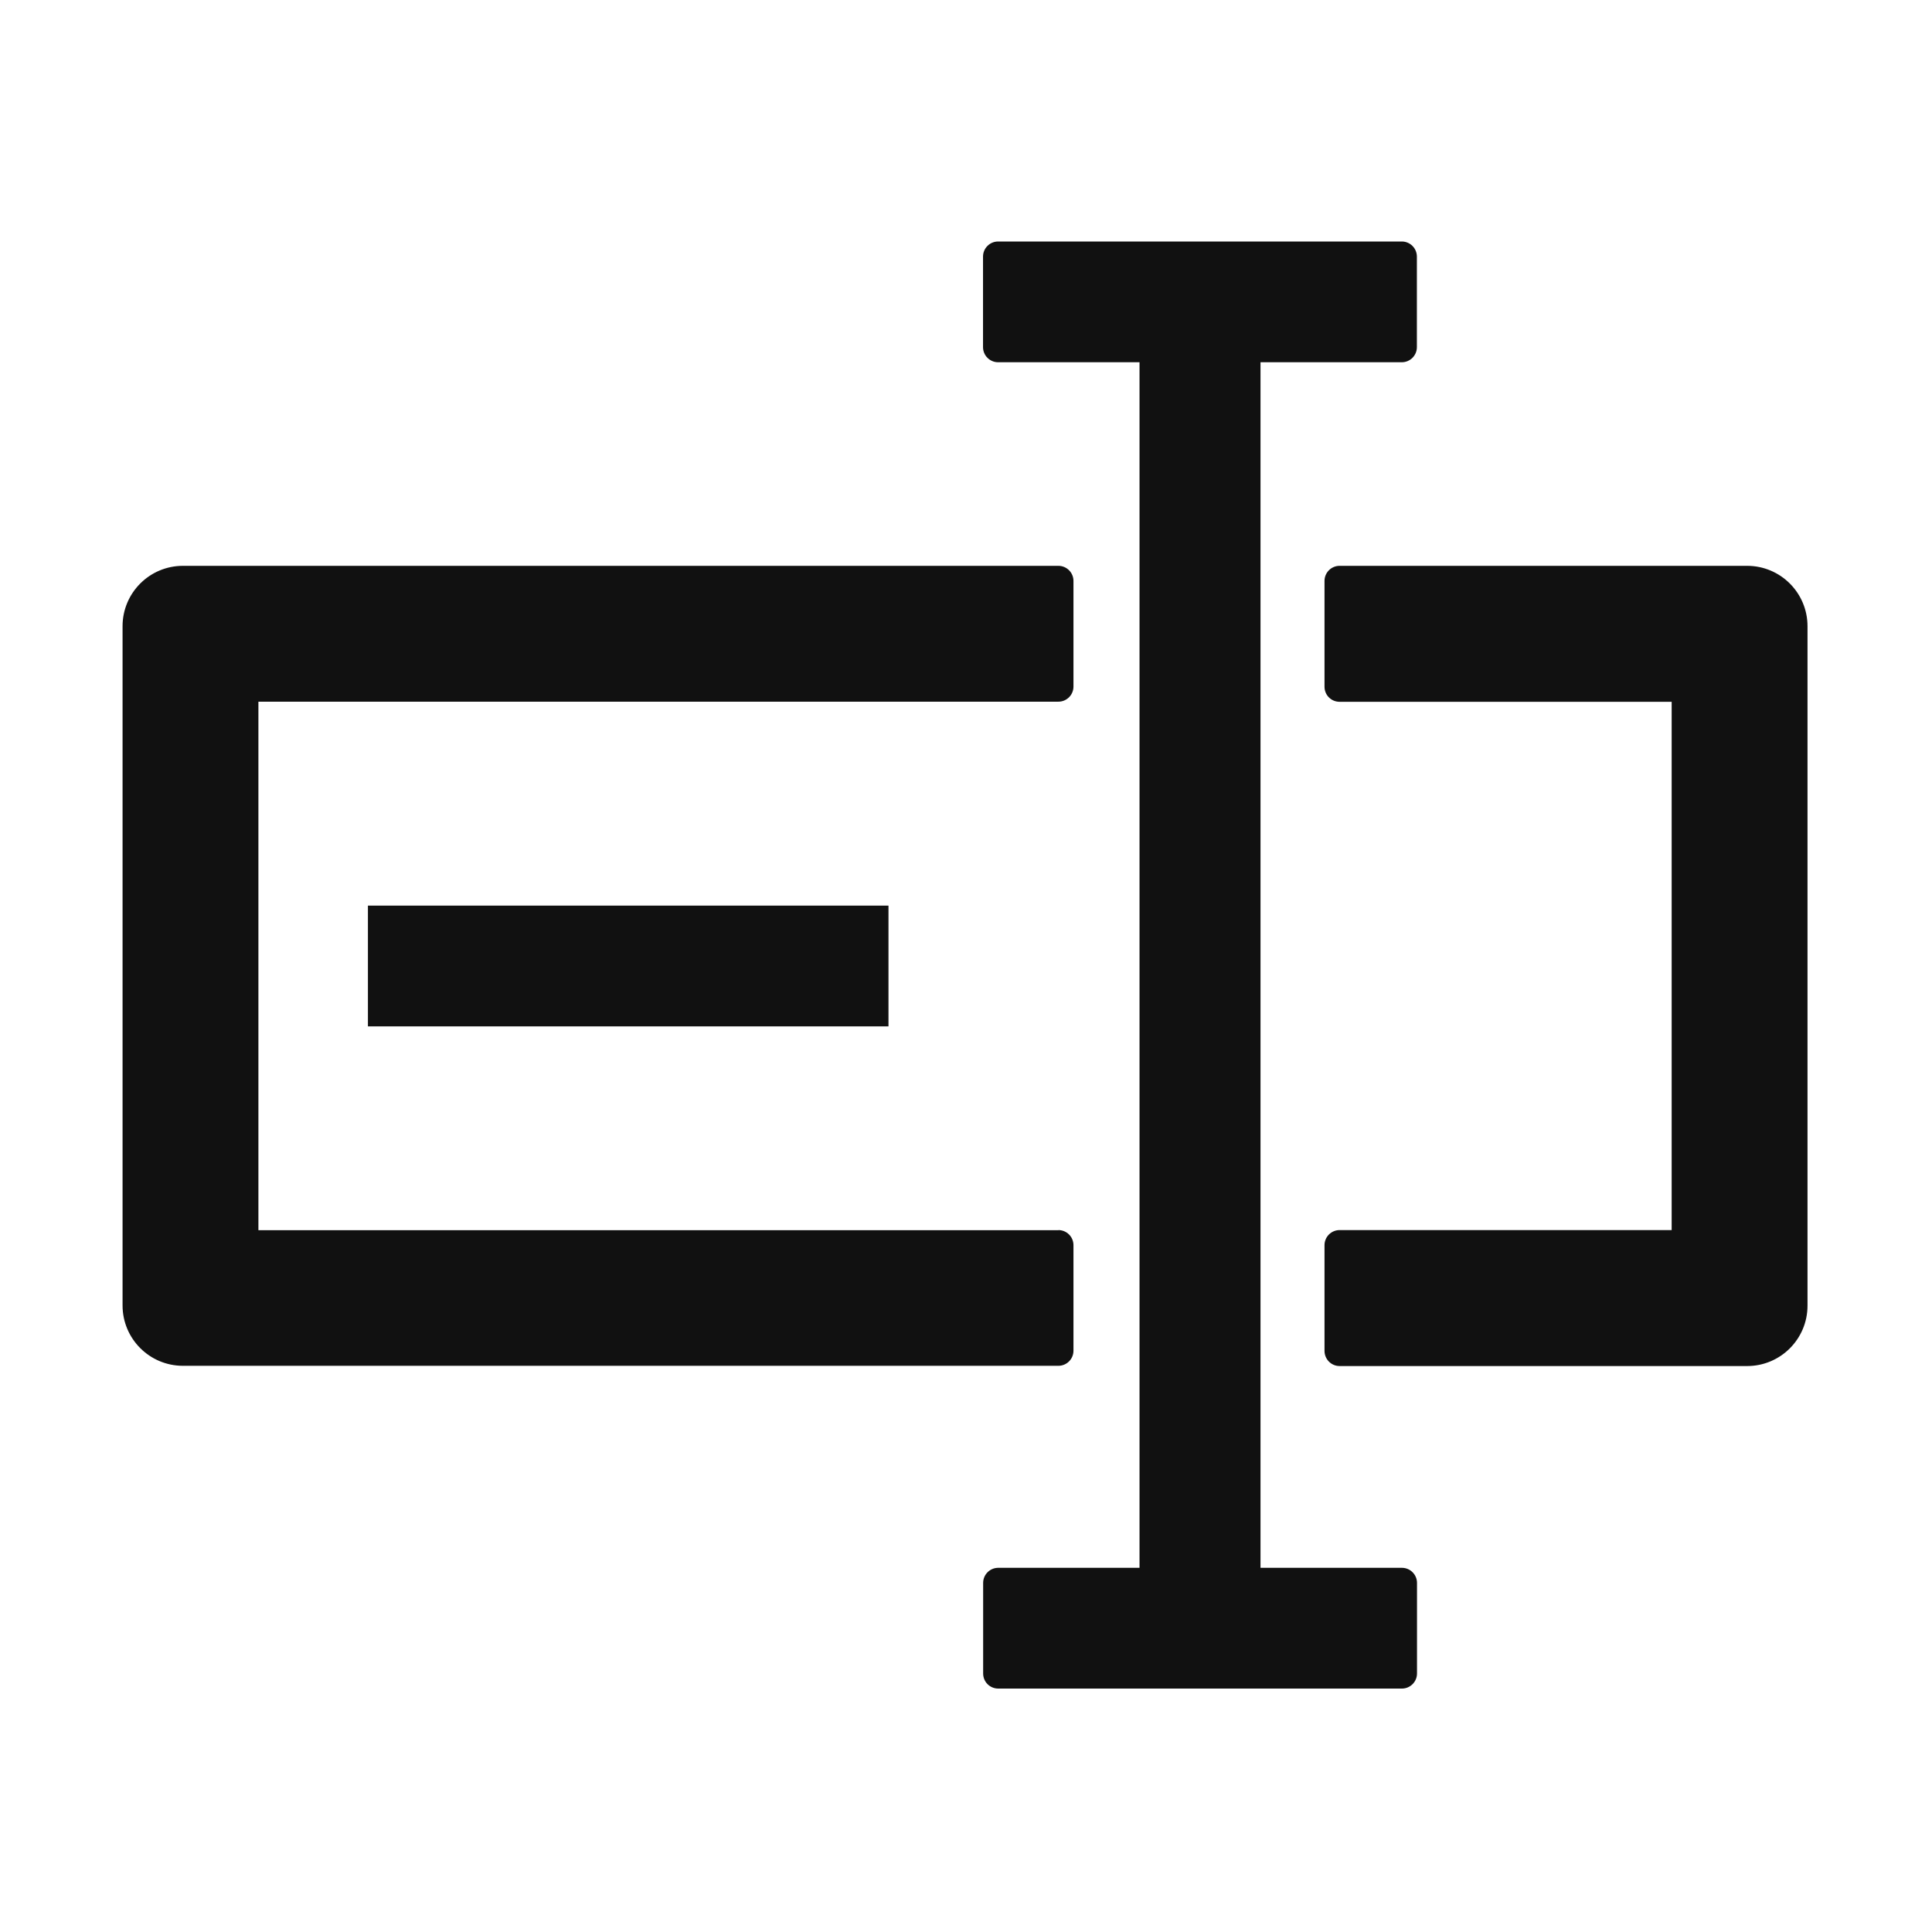
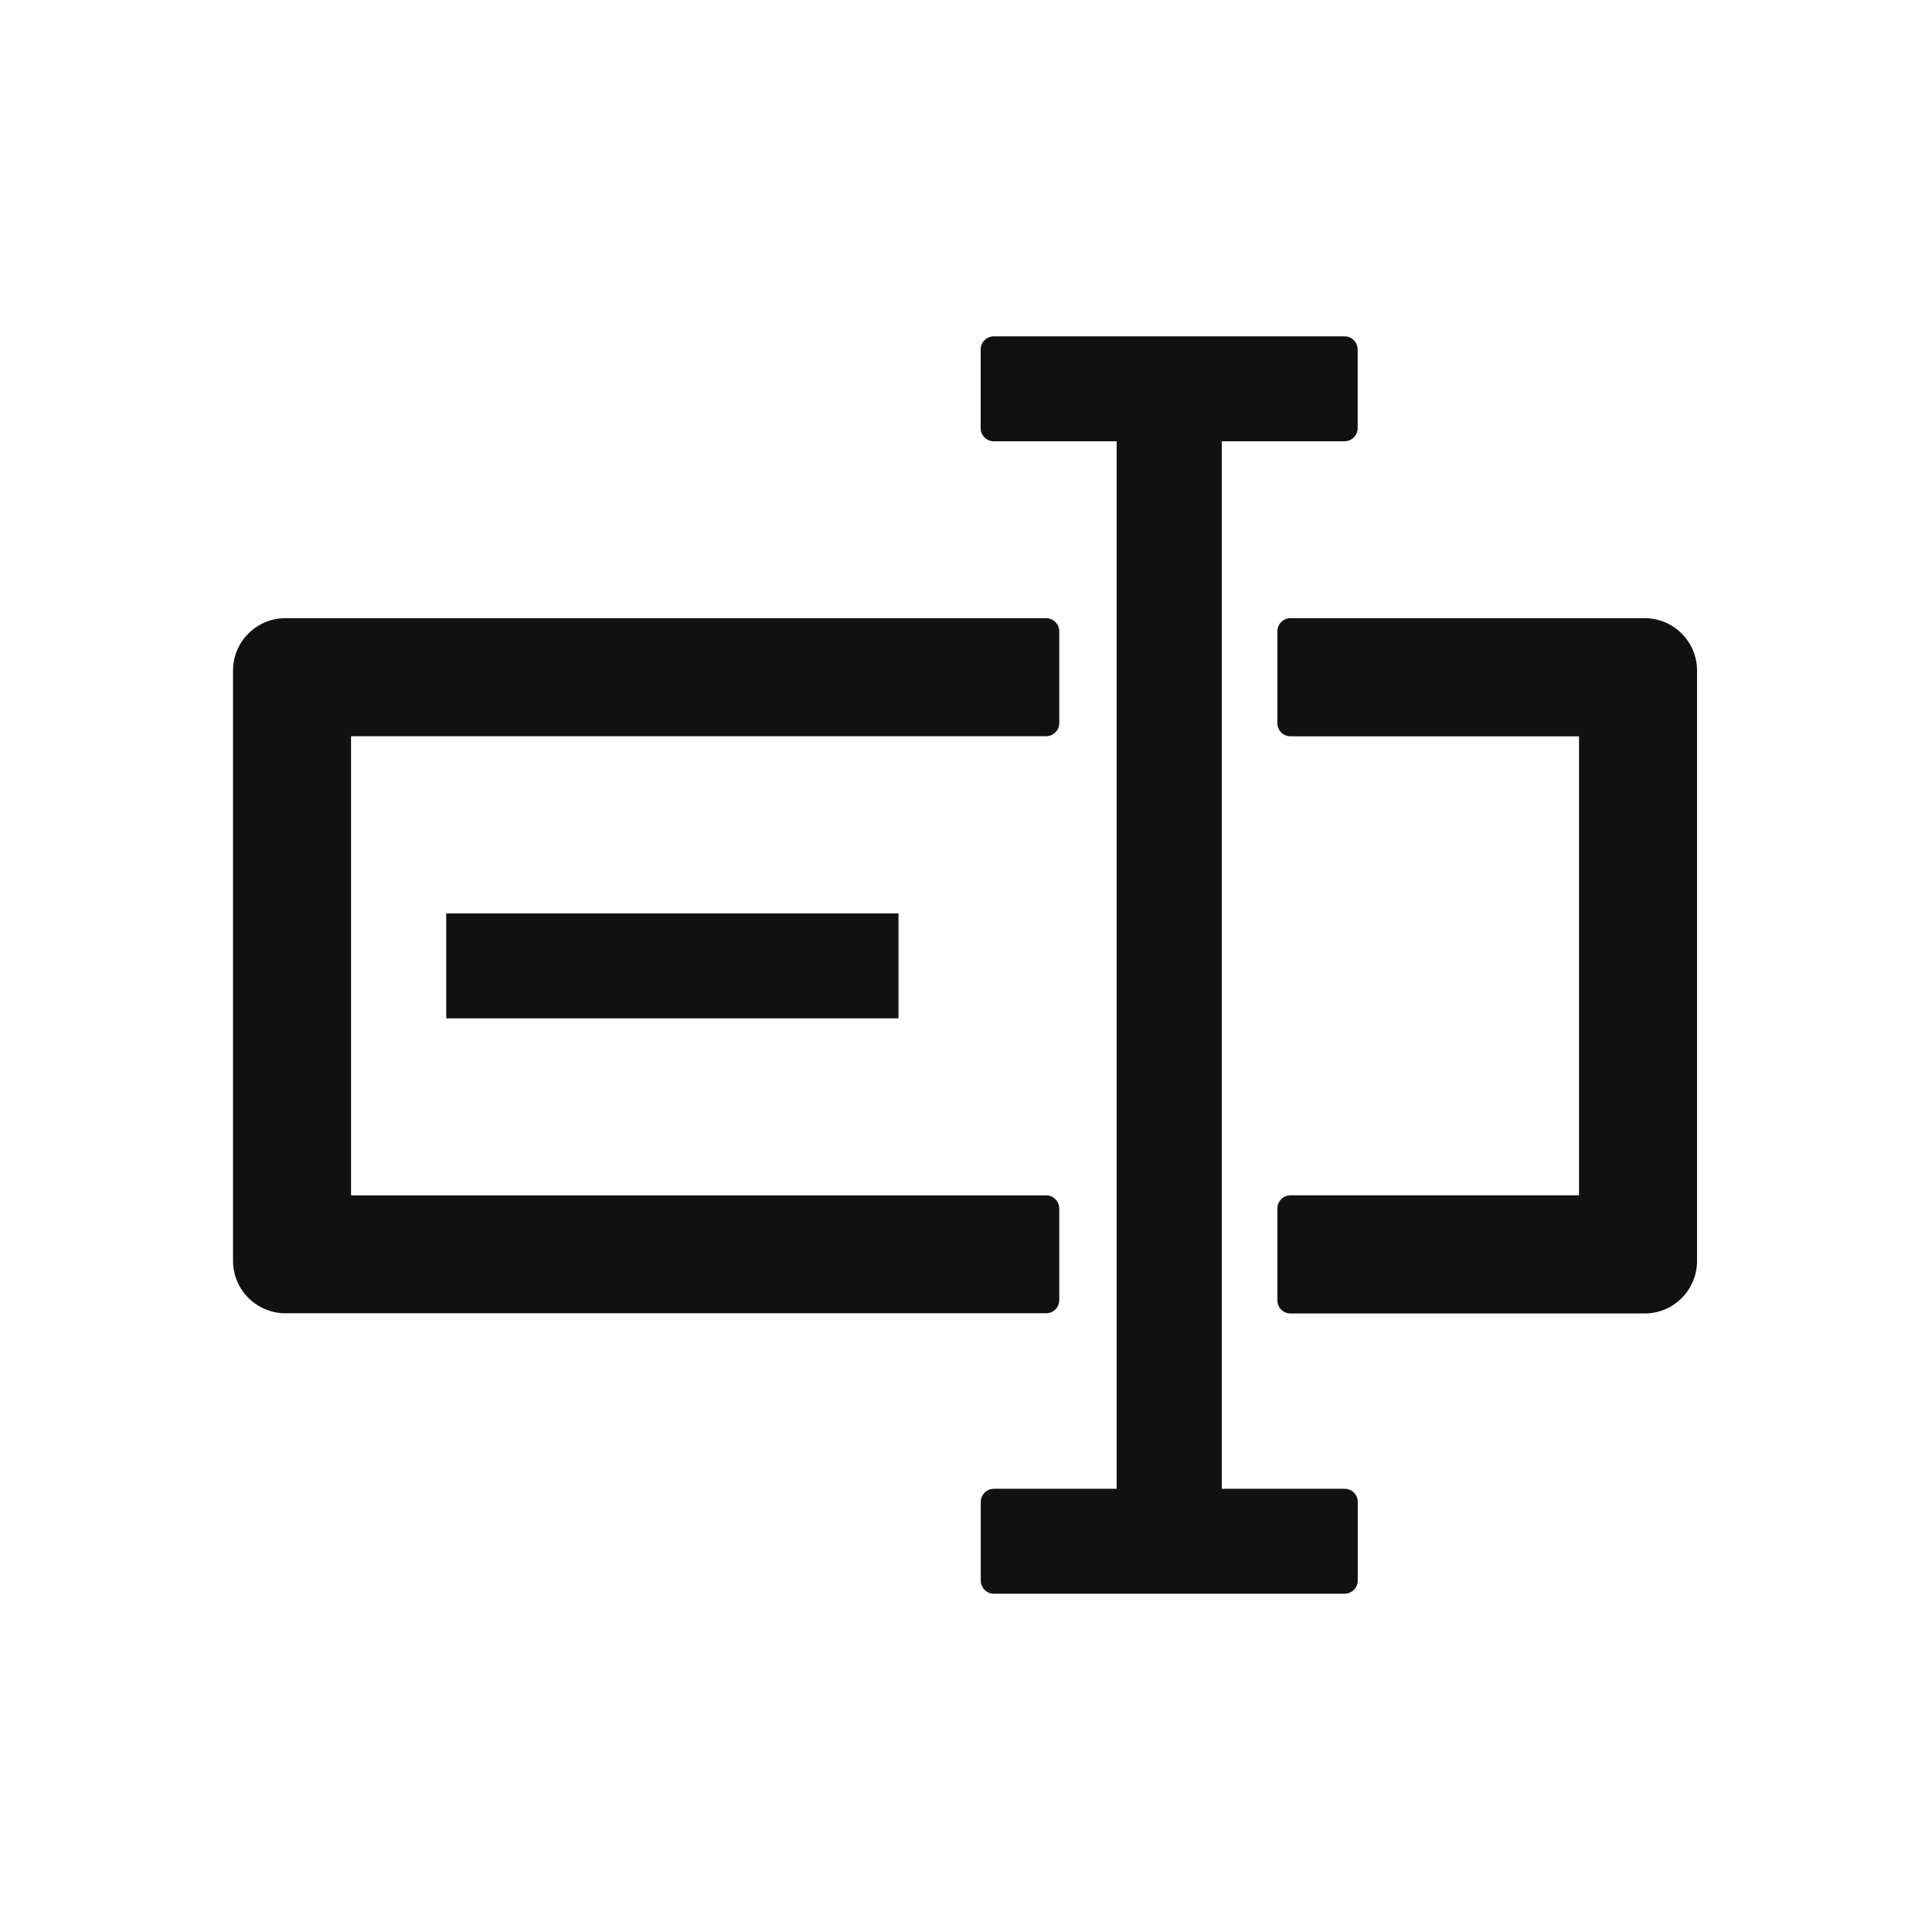
- <svg xmlns="http://www.w3.org/2000/svg" t="1779617131531" class="icon" viewBox="0 0 1024 1024" version="1.1" p-id="47586" width="128" height="128">
-   <path d="M561.024 652.032H136.96V371.904h424a8 8 0 0 0 8-8v-56a8 8 0 0 0-8-8h-464a32 32 0 0 0-32 32v360a32 32 0 0 0 32 32h464a8 8 0 0 0 8-7.936v-56.064a8 8 0 0 0-8-7.936z m140.992-344.064v56c0 4.48 3.584 8 8 8h176v280h-176a8 8 0 0 0-8 8.064v55.936c0 4.48 3.584 8.064 8 8.064h216a32 32 0 0 0 32-32V331.904a32 32 0 0 0-32-32h-216a8 8 0 0 0-8 8zM668.032 192h74.944a8 8 0 0 0 8-8v-48A8 8 0 0 0 743.04 128H529.024a8 8 0 0 0-8 8v48c0 4.416 3.584 8 8 8h74.944v638.976H529.088a8 8 0 0 0-8 8v48c0 4.48 3.584 8 8 8h213.952a8 8 0 0 0 8-8v-48a8 8 0 0 0-8-8h-74.944V192zM194.944 480h275.968v64H195.008v-64z" fill="#111111" p-id="47587">
- 	</path>
+ <svg xmlns="http://www.w3.org/2000/svg" t="1779617131531" class="icon" viewBox="0 0 1024 1024" version="1.1" p-id="47586" width="128" height="128" id="svg1">
+   <defs id="defs1" />
+   <path d="M 554.53,633.607 H 186.061 V 390.204 H 554.474 a 6.951,6.951 0 0 0 6.951,-6.951 v -48.658 a 6.951,6.951 0 0 0 -6.951,-6.951 H 151.305 a 27.805,27.805 0 0 0 -27.805,27.805 v 312.804 a 27.805,27.805 0 0 0 27.805,27.805 h 403.169 a 6.951,6.951 0 0 0 6.951,-6.896 V 640.447 a 6.951,6.951 0 0 0 -6.951,-6.896 z M 677.038,334.65 v 48.658 c 0,3.893 3.114,6.951 6.951,6.951 H 836.915 V 633.551 H 683.989 a 6.951,6.951 0 0 0 -6.951,7.007 v 48.603 c 0,3.893 3.114,7.007 6.951,7.007 H 871.671 A 27.805,27.805 0 0 0 899.476,668.363 V 355.448 A 27.805,27.805 0 0 0 871.671,327.643 H 683.989 a 6.951,6.951 0 0 0 -6.951,6.951 z M 647.509,233.885 h 65.119 a 6.951,6.951 0 0 0 6.951,-6.951 v -41.707 a 6.951,6.951 0 0 0 -6.896,-6.951 H 526.725 a 6.951,6.951 0 0 0 -6.951,6.951 v 41.707 c 0,3.837 3.114,6.951 6.951,6.951 h 65.119 v 555.206 h -65.063 a 6.951,6.951 0 0 0 -6.951,6.951 v 41.707 c 0,3.893 3.114,6.951 6.951,6.951 h 185.903 a 6.951,6.951 0 0 0 6.951,-6.951 v -41.707 a 6.951,6.951 0 0 0 -6.951,-6.951 H 647.565 V 233.885 Z M 236.443,484.128 h 239.788 v 55.61 H 236.499 v -55.61 z" fill="#111111" p-id="47587" id="path1" style="stroke-width:0.869" />
</svg>
